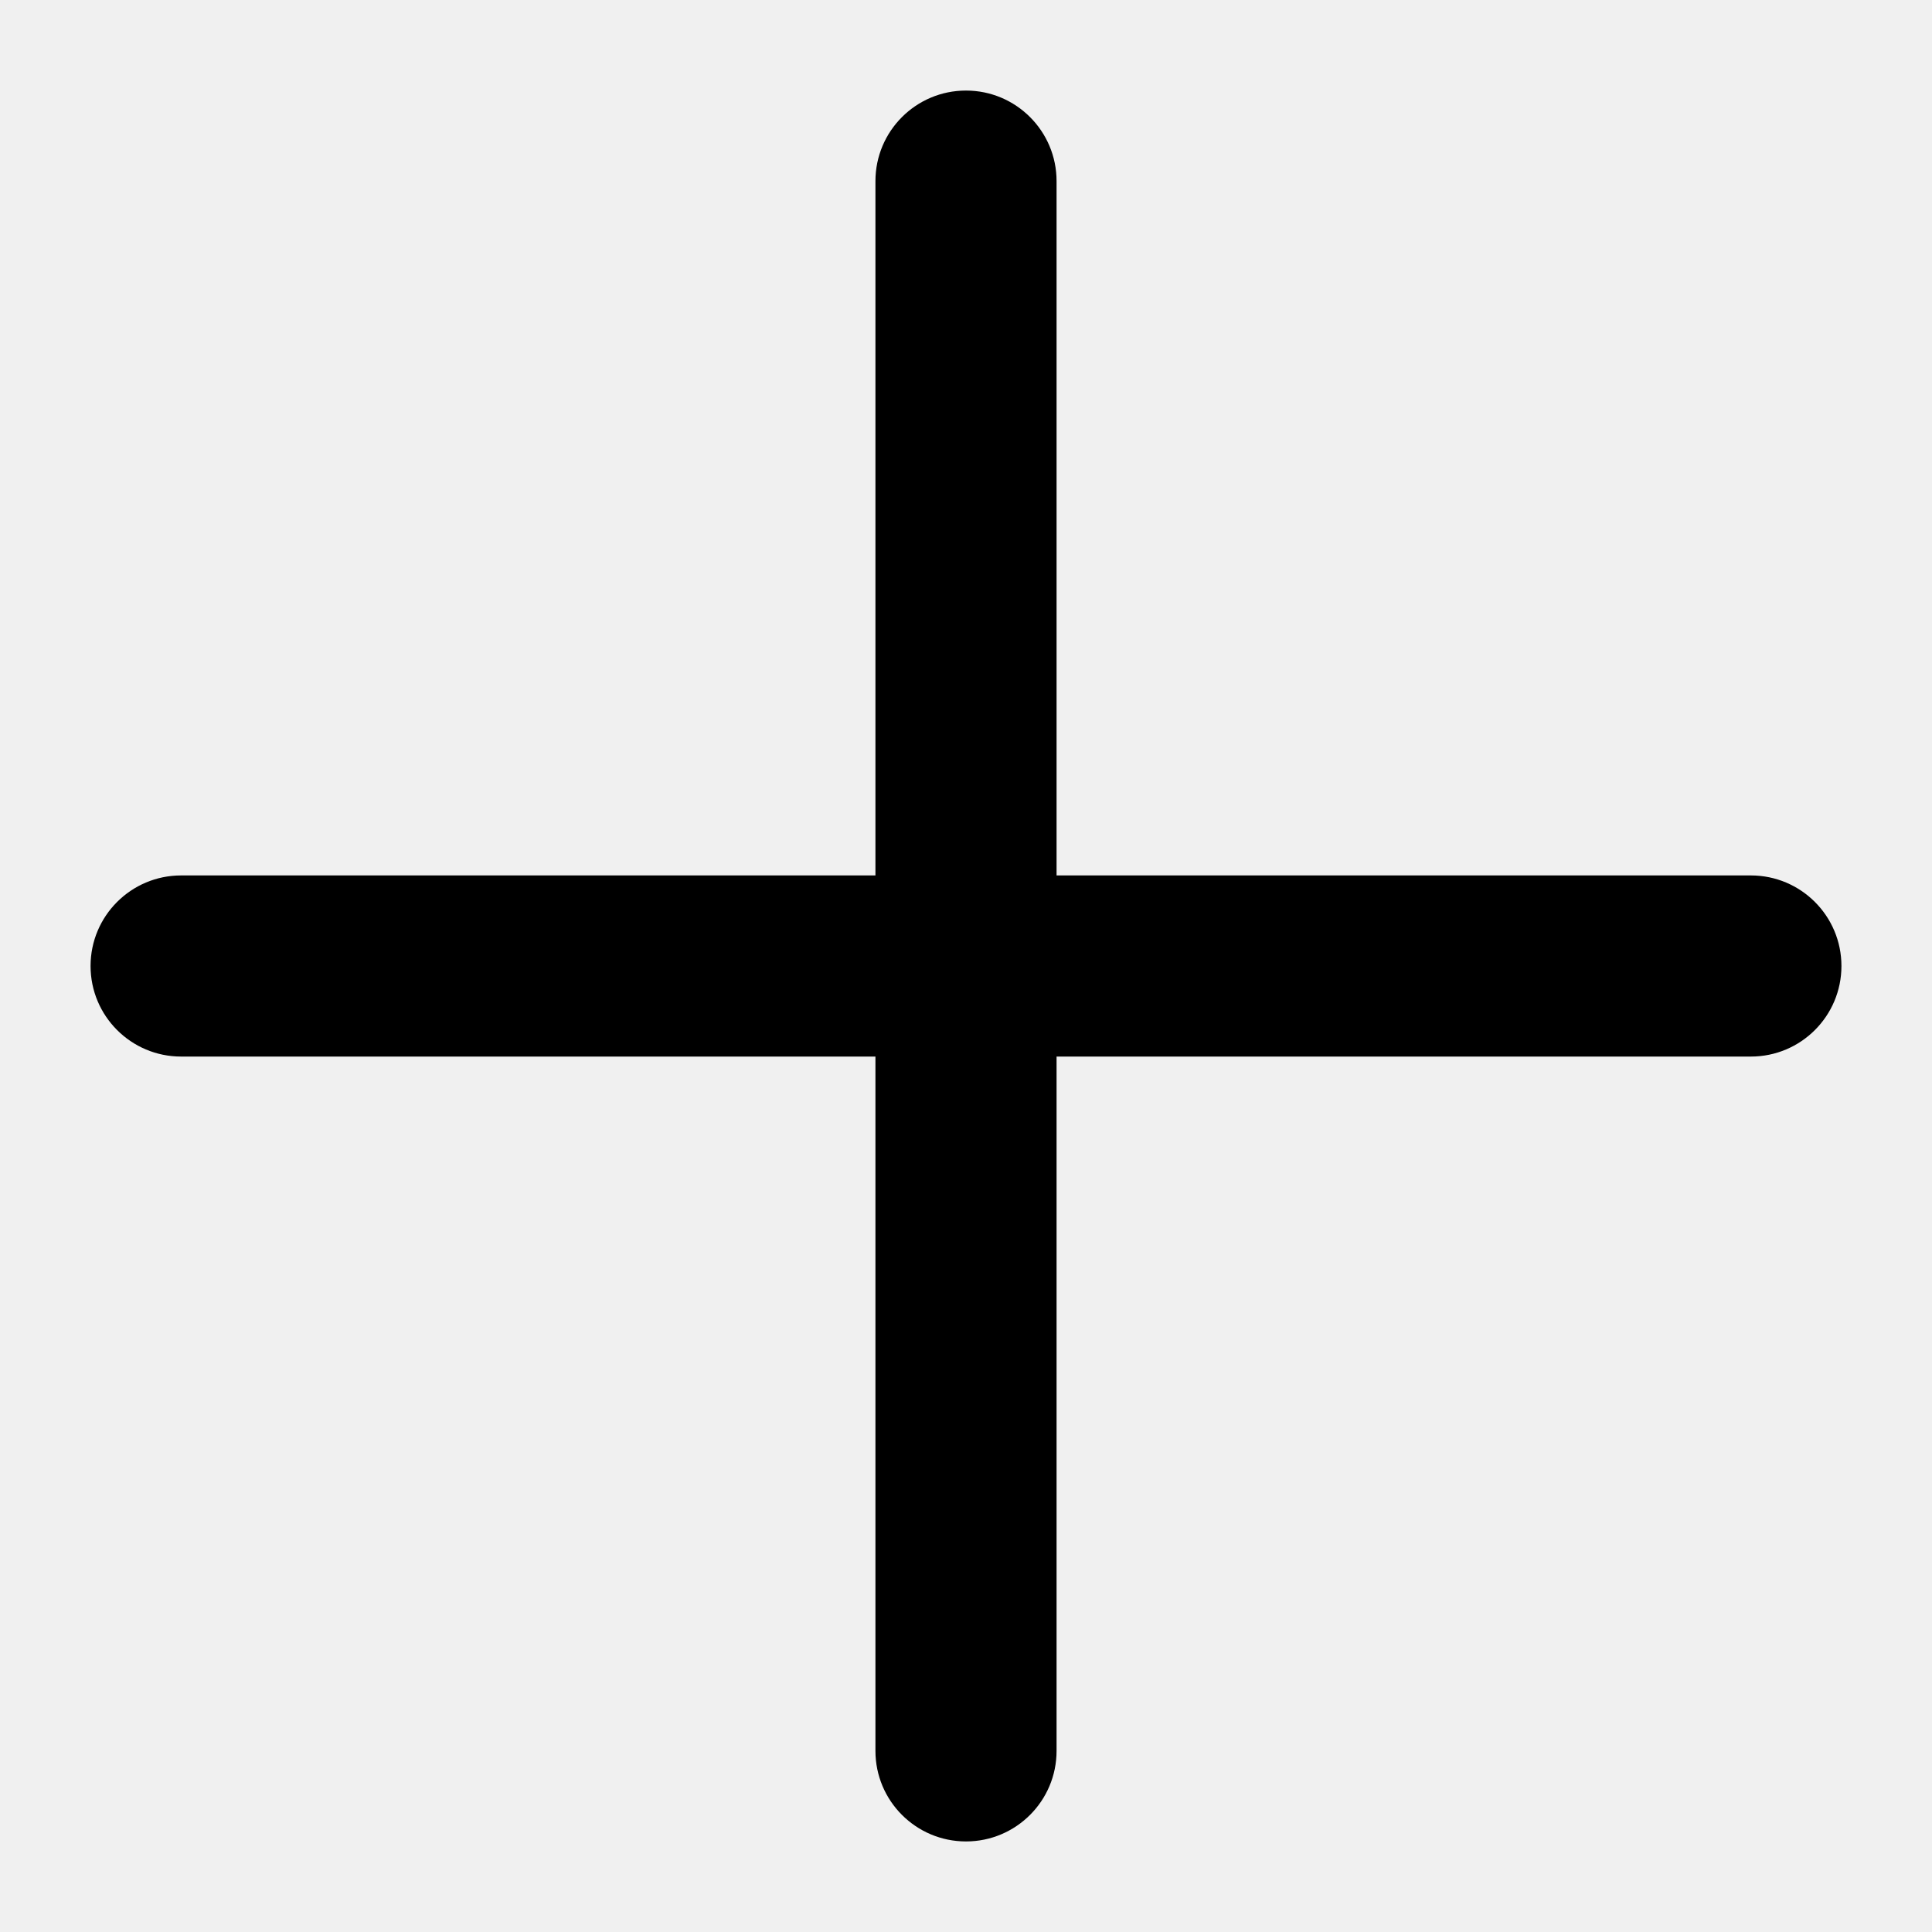
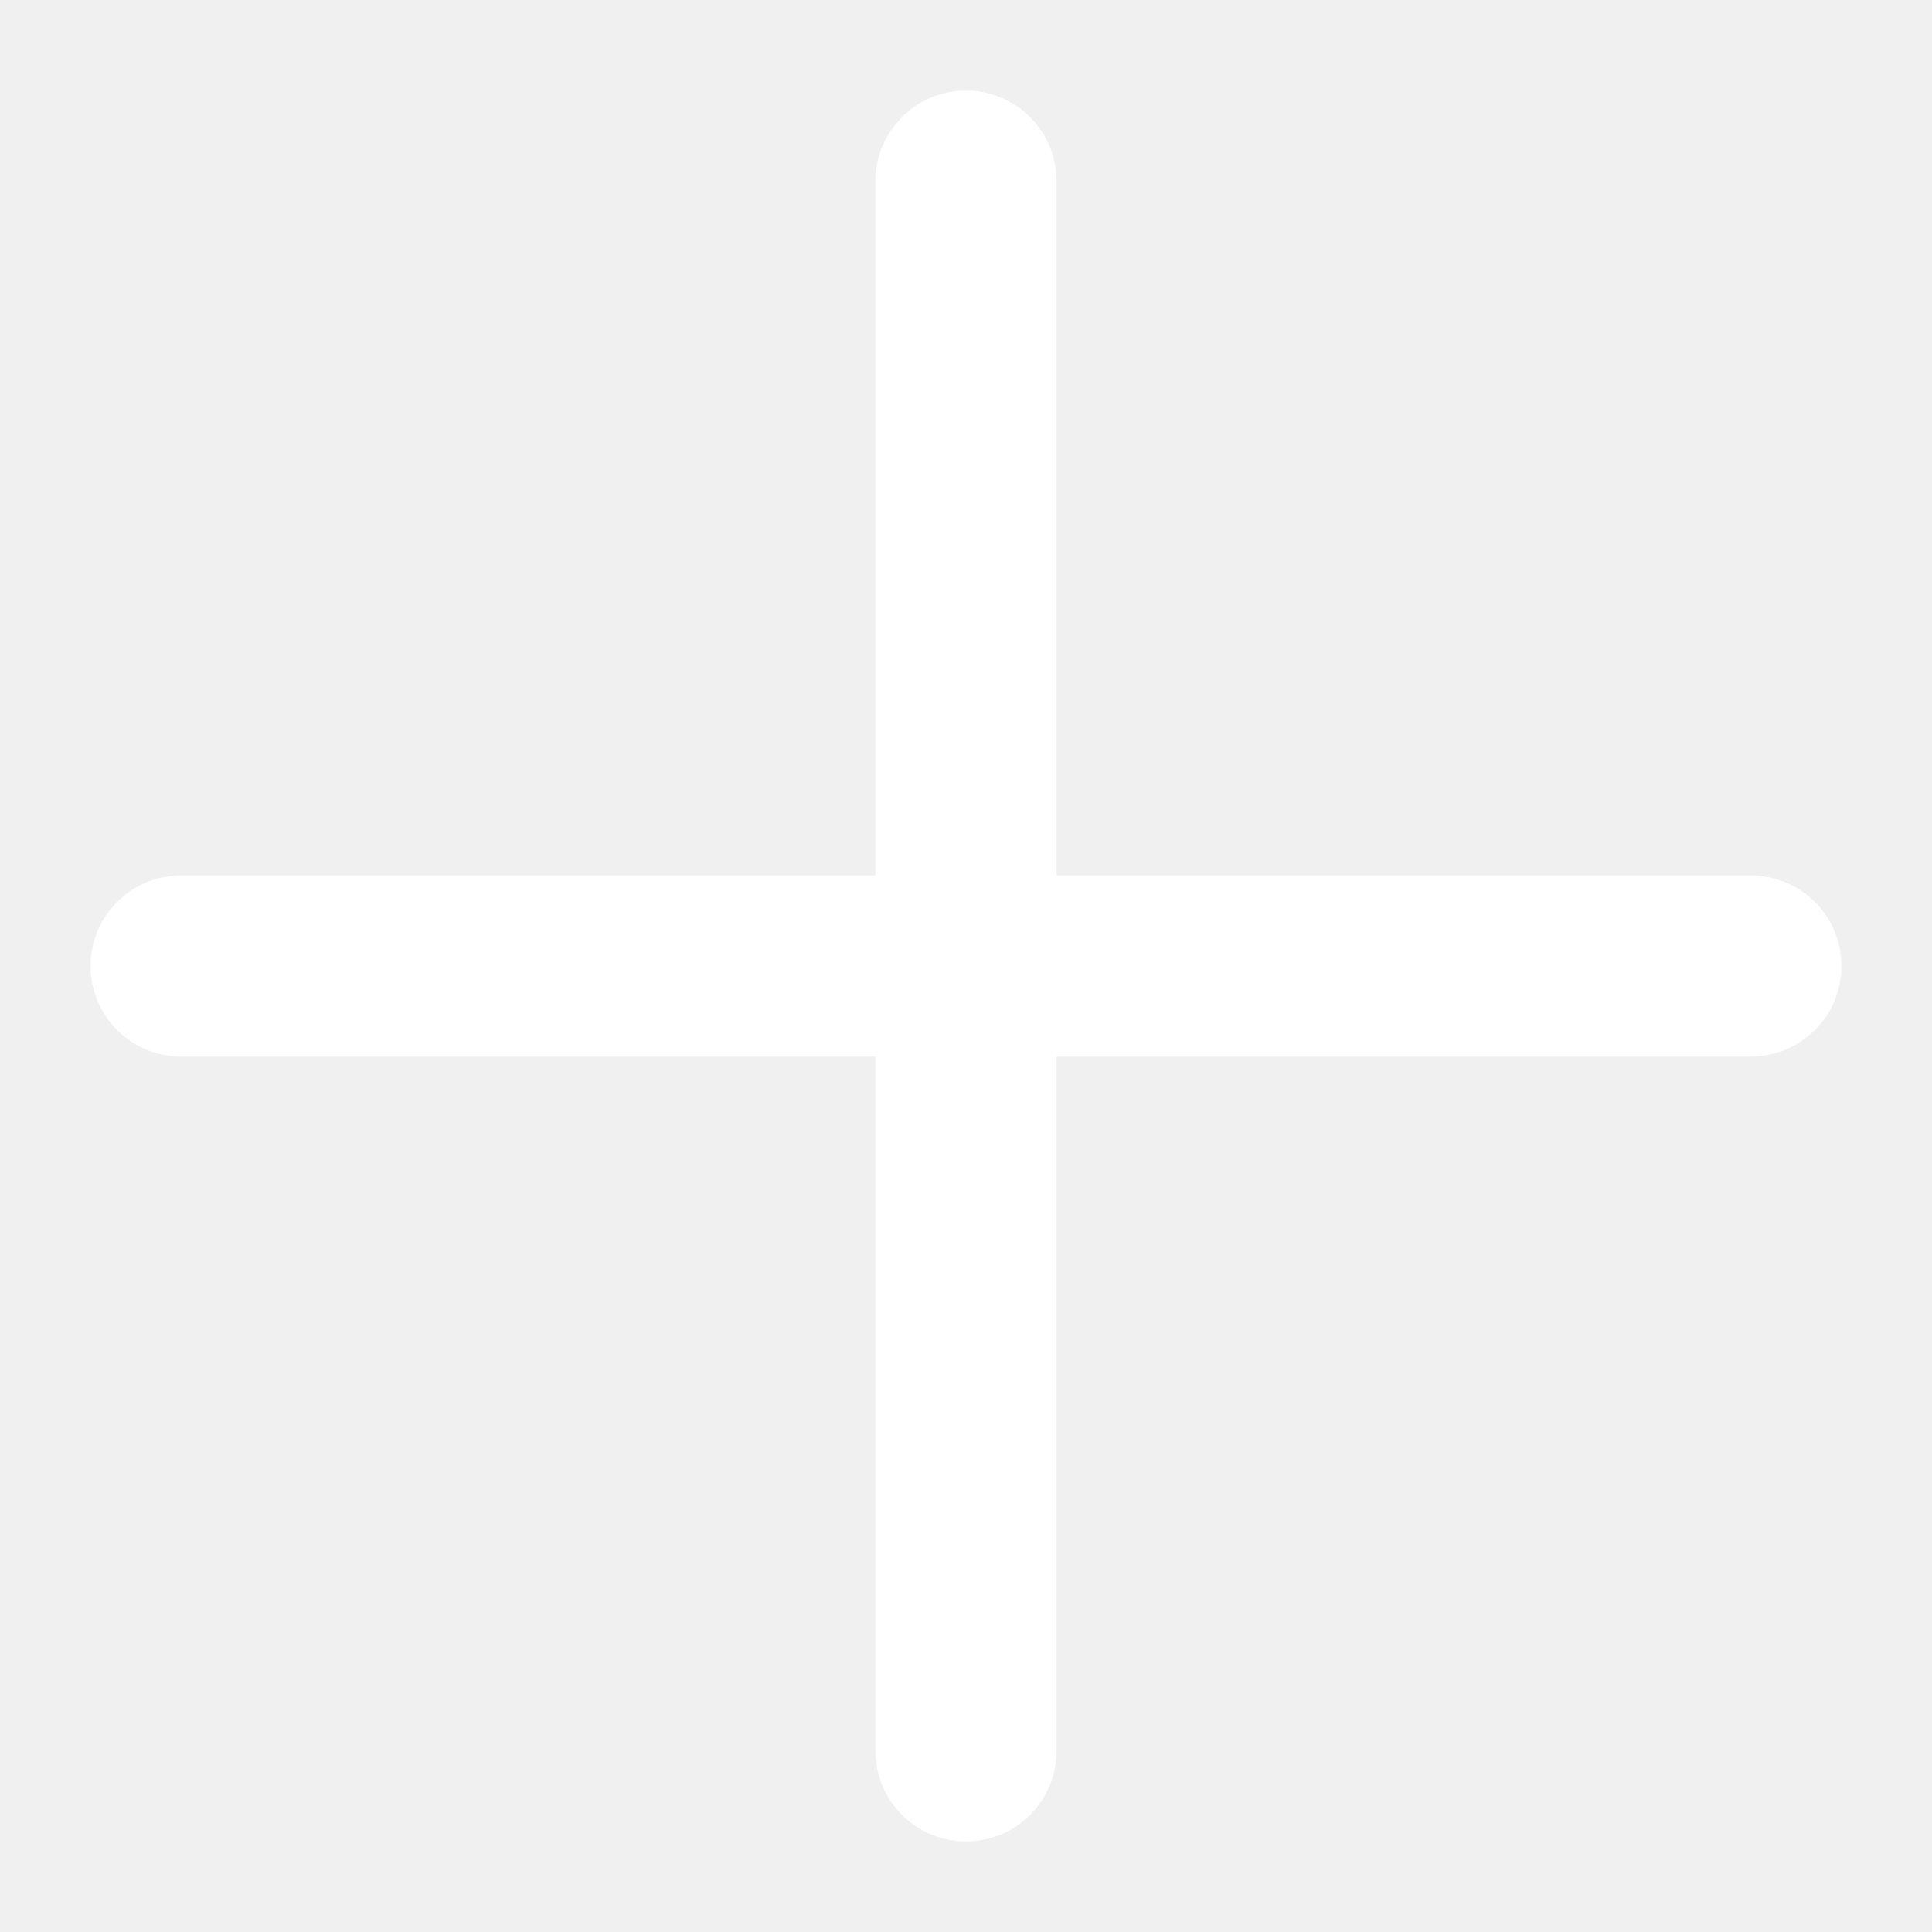
- <svg xmlns="http://www.w3.org/2000/svg" data-encore-id="icon" role="img" aria-hidden="true" viewBox="0 0 16 16" class="Svg-sc-ytk21e-0 dYnaPI">
+ <svg xmlns="http://www.w3.org/2000/svg" data-encore-id="icon" fill="white" role="img" aria-hidden="true" viewBox="0 0 16 16" class="Svg-sc-ytk21e-0 dYnaPI">
  <path d="M15.25 8a.75.75 0 0 1-.75.75H8.75v5.75a.75.75 0 0 1-1.5 0V8.75H1.5a.75.75 0 0 1 0-1.5h5.75V1.5a.75.75 0 0 1 1.5 0v5.75h5.75a.75.75 0 0 1 .75.75z" />
</svg>
